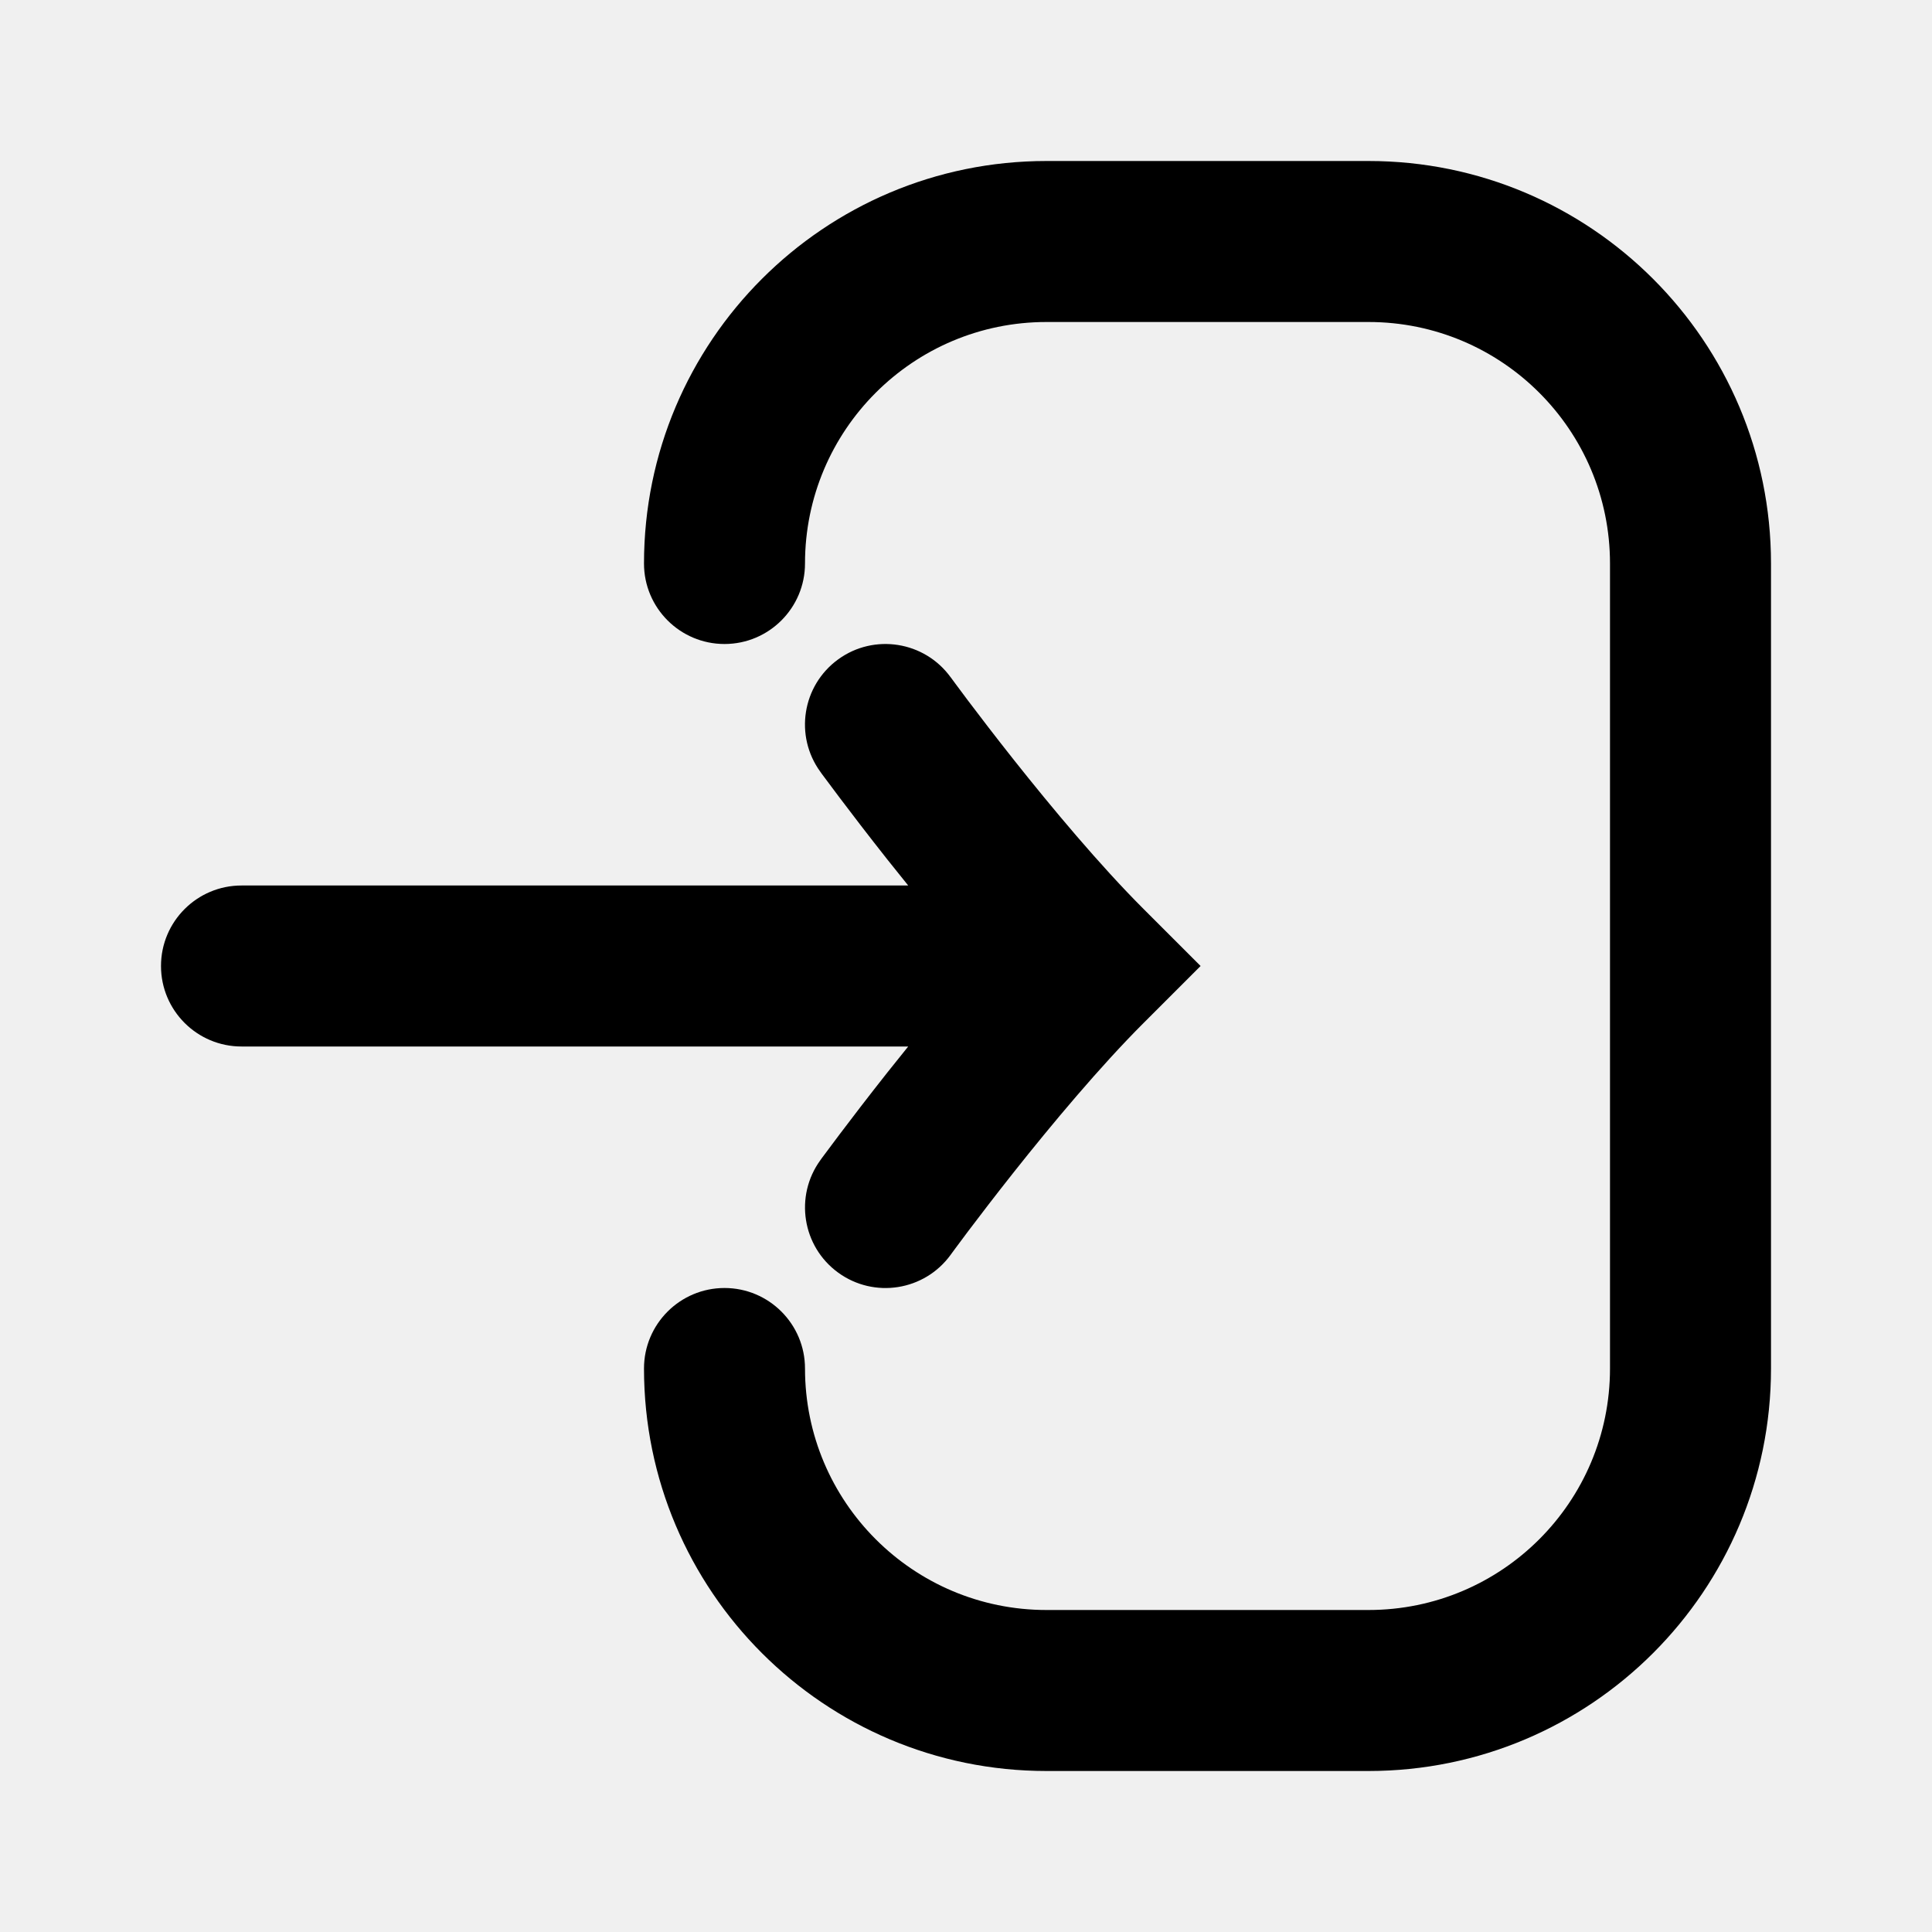
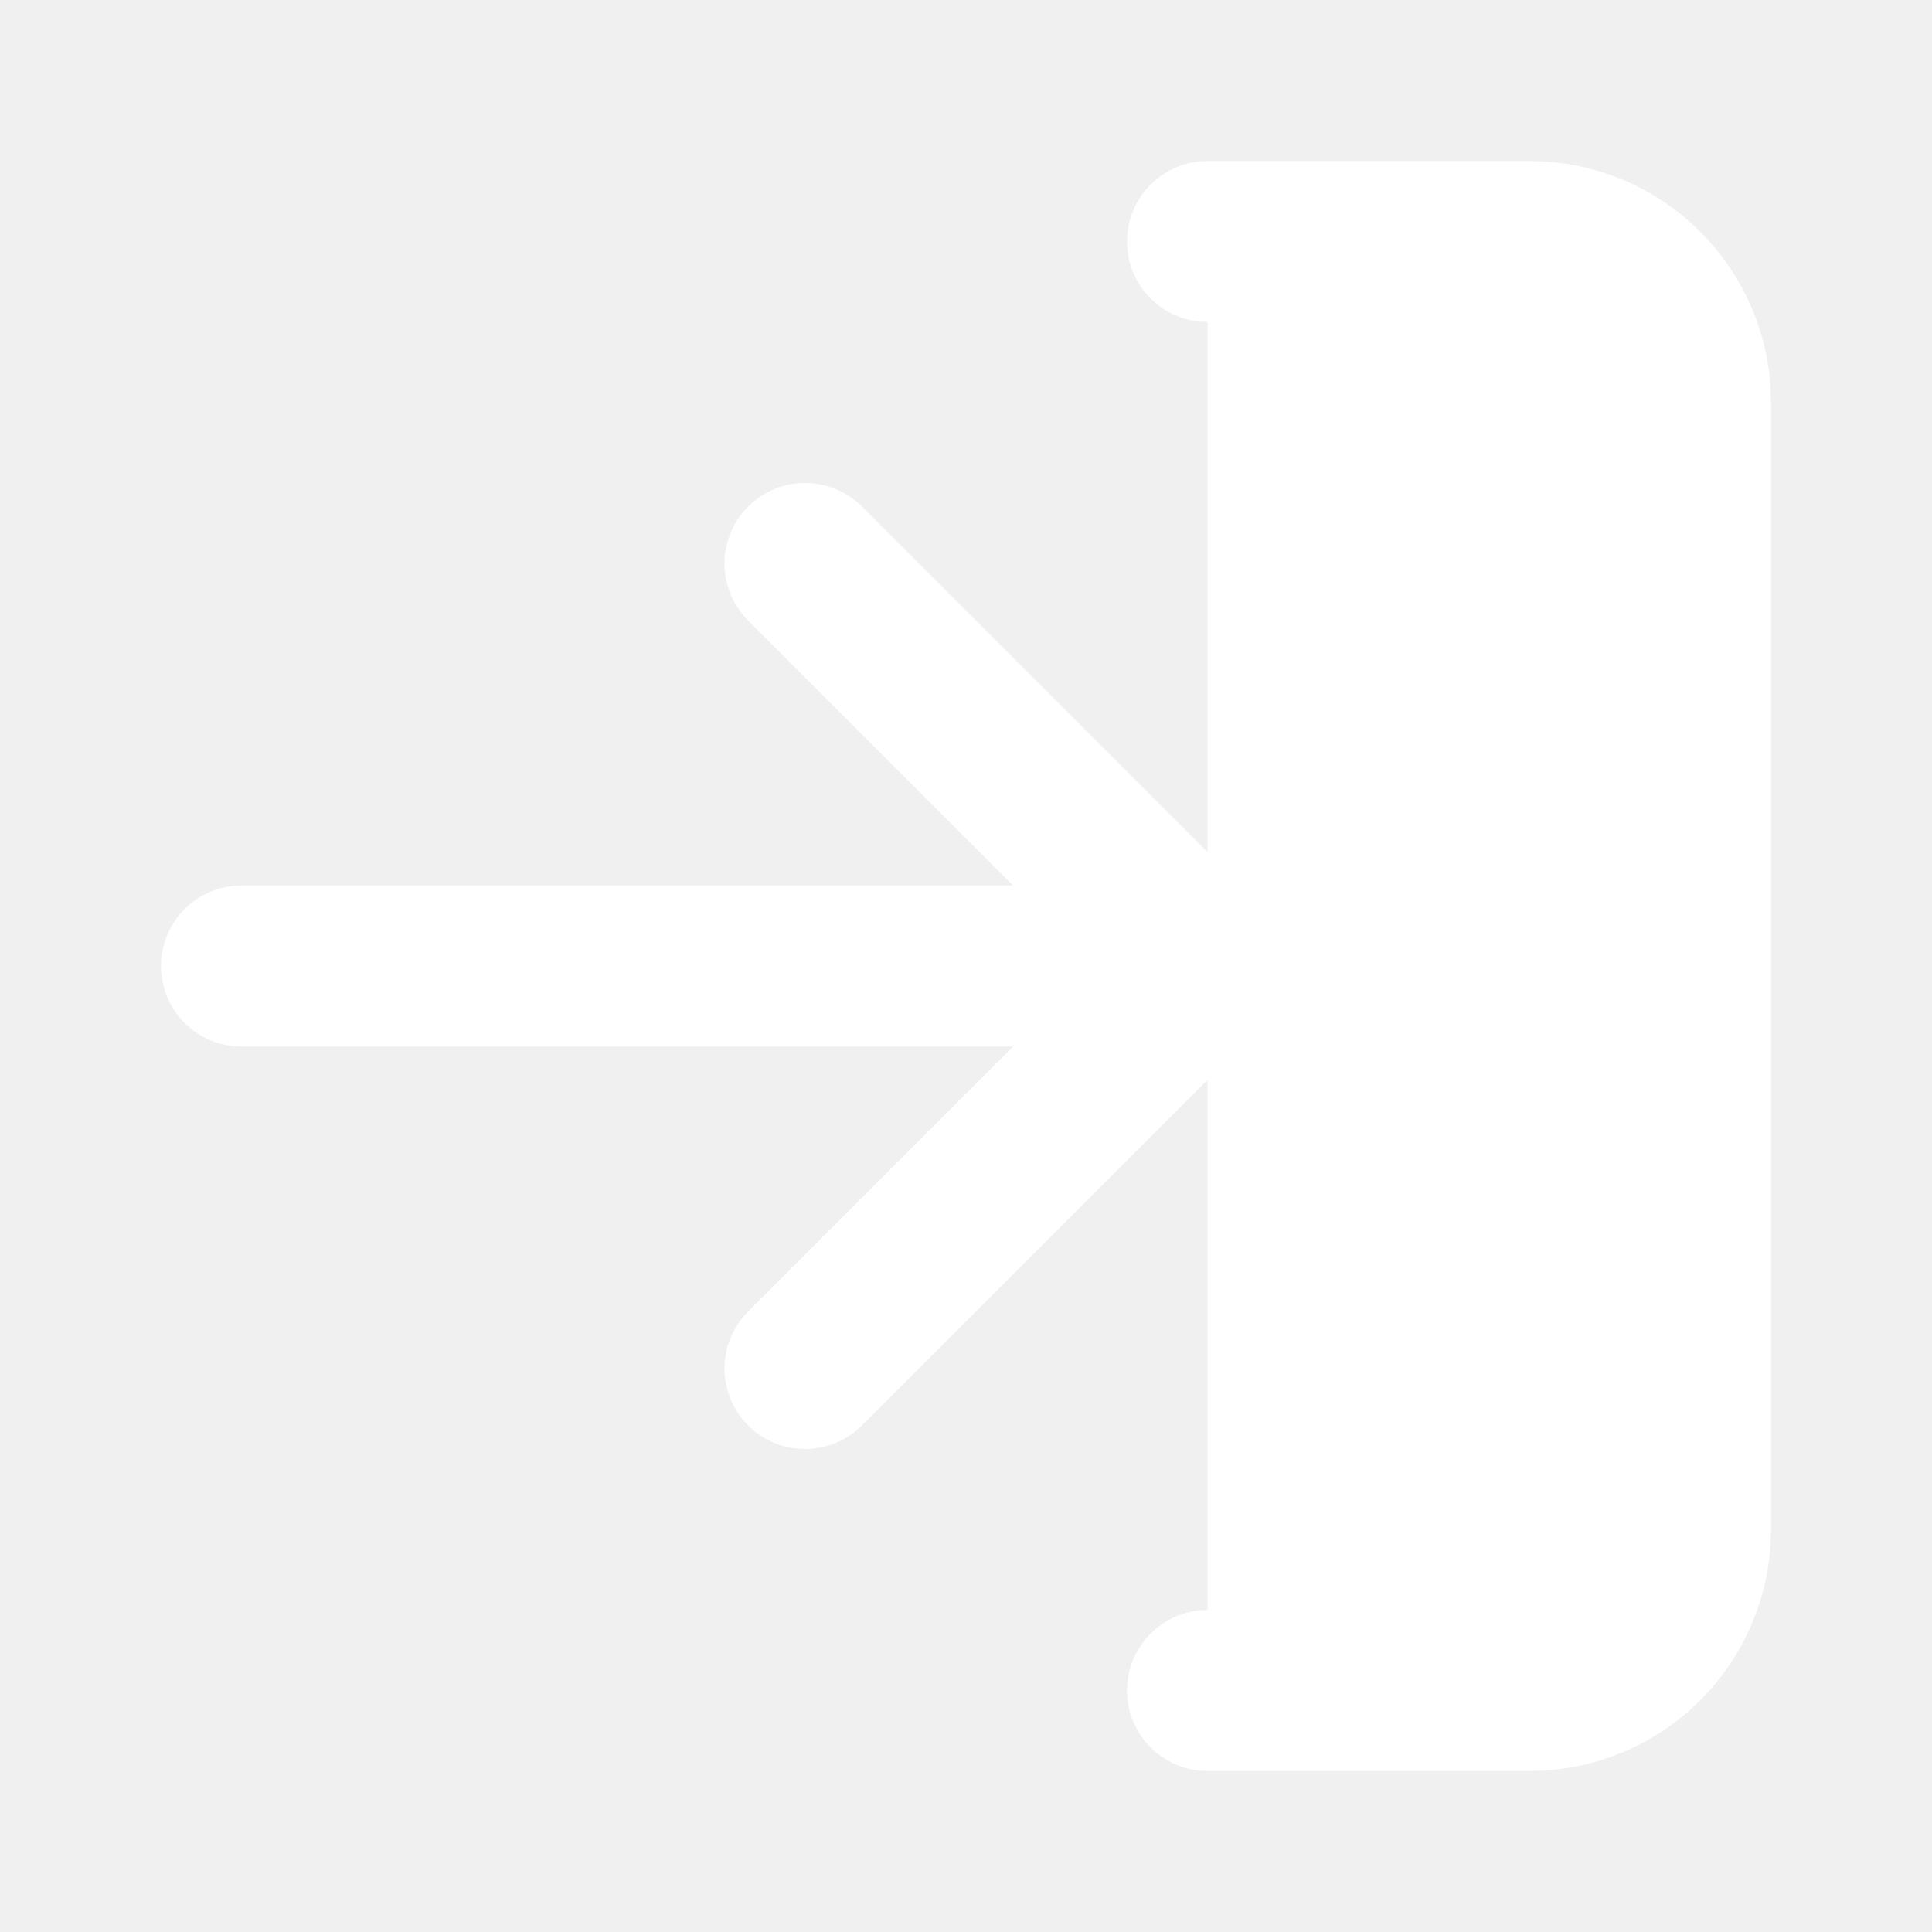
- <svg xmlns="http://www.w3.org/2000/svg" width="800px" height="800px" viewBox="0 0 24 24" fill="none">
-   <path d="M13 2C10.239 2 8 4.239 8 7C8 7.552 8.448 8 9 8C9.552 8 10 7.552 10 7C10 5.343 11.343 4 13 4H17C18.657 4 20 5.343 20 7V17C20 18.657 18.657 20 17 20H13C11.343 20 10 18.657 10 17C10 16.448 9.552 16 9 16C8.448 16 8 16.448 8 17C8 19.761 10.239 22 13 22H17C19.761 22 22 19.761 22 17V7C22 4.239 19.761 2 17 2H13Z" fill="#000000" />
-   <path d="M3 11C2.448 11 2 11.448 2 12C2 12.552 2.448 13 3 13H11.282C11.193 13.11 11.108 13.216 11.027 13.318C10.782 13.628 10.574 13.9 10.427 14.095C10.354 14.192 10.295 14.271 10.255 14.325L10.208 14.388L10.196 14.405L10.191 14.412C10.191 14.412 10.191 14.412 11 15L10.191 14.412C9.867 14.858 9.965 15.484 10.412 15.809C10.859 16.134 11.484 16.035 11.809 15.588L11.812 15.584L11.822 15.57L11.864 15.513C11.901 15.463 11.955 15.39 12.025 15.297C12.164 15.113 12.361 14.855 12.594 14.561C13.066 13.966 13.662 13.252 14.207 12.707L14.914 12L14.207 11.293C13.662 10.748 13.066 10.034 12.594 9.439C12.361 9.145 12.164 8.887 12.025 8.703C11.955 8.61 11.901 8.537 11.864 8.487L11.822 8.43L11.812 8.416L11.809 8.413C11.485 7.966 10.859 7.866 10.412 8.191C9.965 8.516 9.866 9.141 10.191 9.588L11 9C10.191 9.588 10.191 9.588 10.191 9.588L10.193 9.59L10.196 9.595L10.208 9.612L10.255 9.675C10.295 9.729 10.354 9.808 10.427 9.905C10.574 10.1 10.782 10.372 11.027 10.682C11.108 10.784 11.193 10.89 11.282 11H3Z" fill="#000000" />
+ <svg xmlns="http://www.w3.org/2000/svg" style="color: white" width="24" height="24" viewBox="0 0 24 24" fill="none" stroke="currentColor" stroke-width="2" stroke-linecap="round" stroke-linejoin="round" class="feather feather-log-in">
+   <path d="M15 3h4a2 2 0 0 1 2 2v14a2 2 0 0 1-2 2h-4" fill="white" />
+   <polyline points="10 17 15 12 10 7" />
+   <line x1="15" y1="12" x2="3" y2="12" />
</svg>
